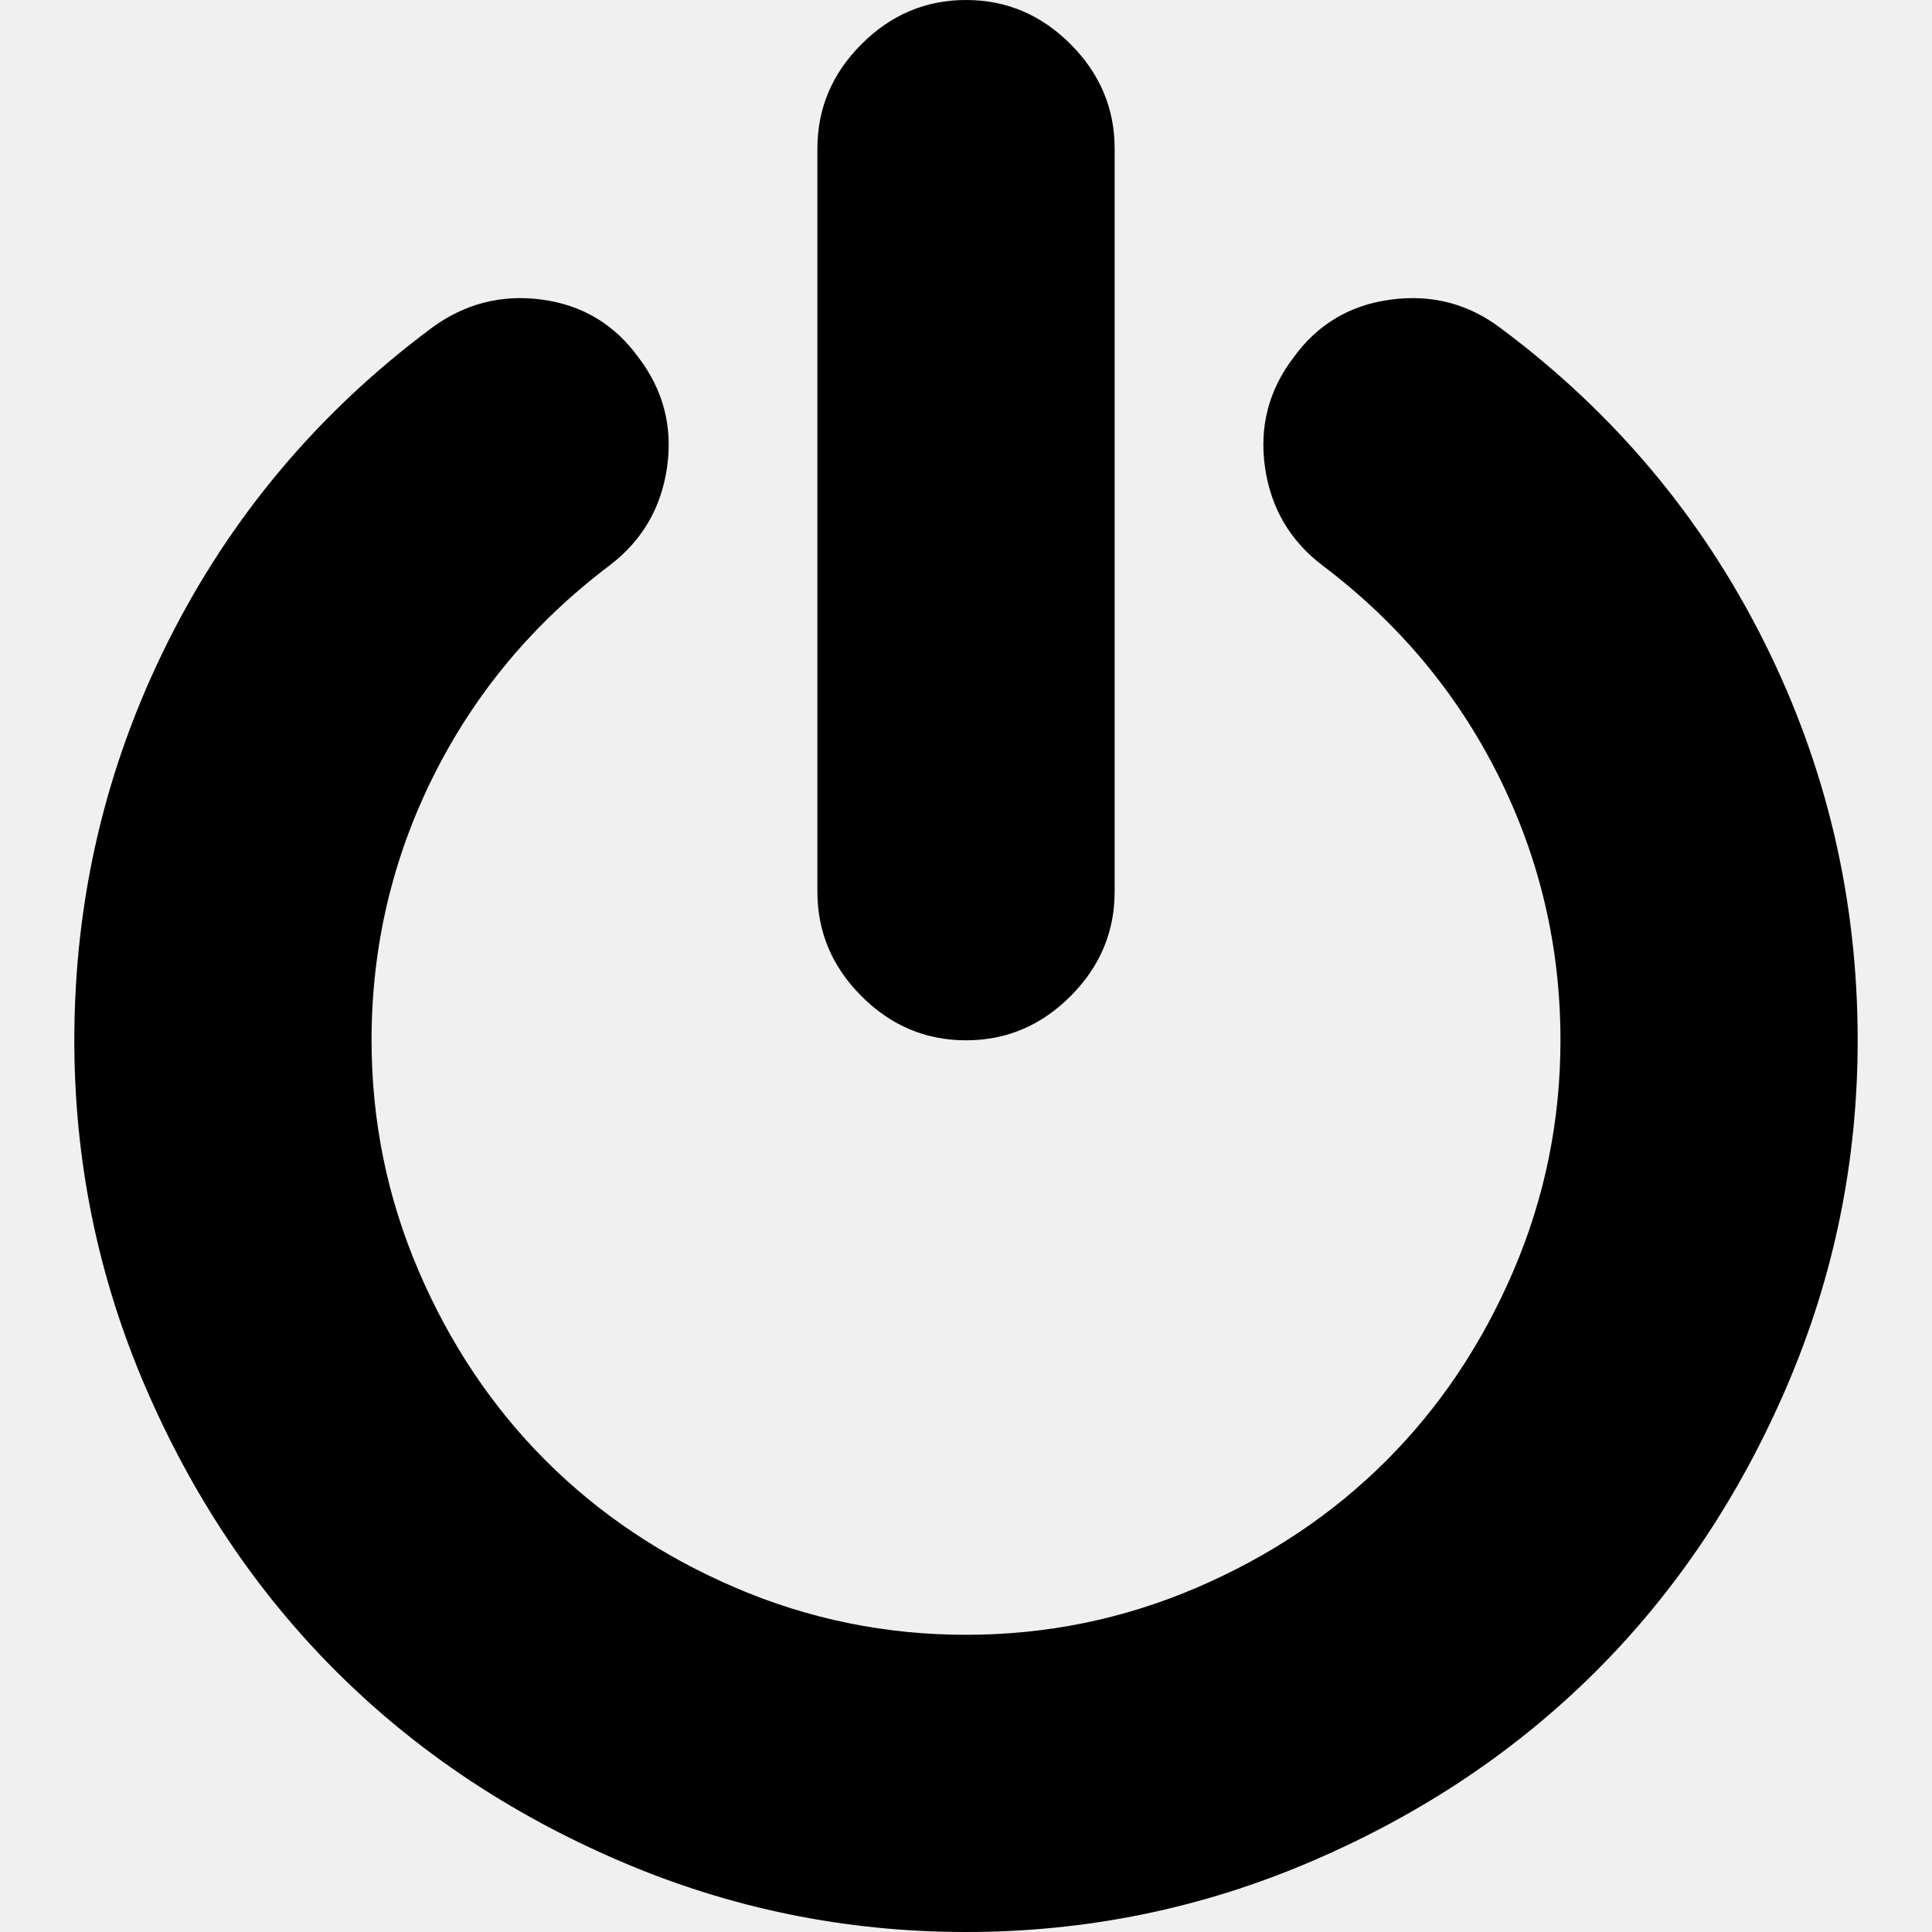
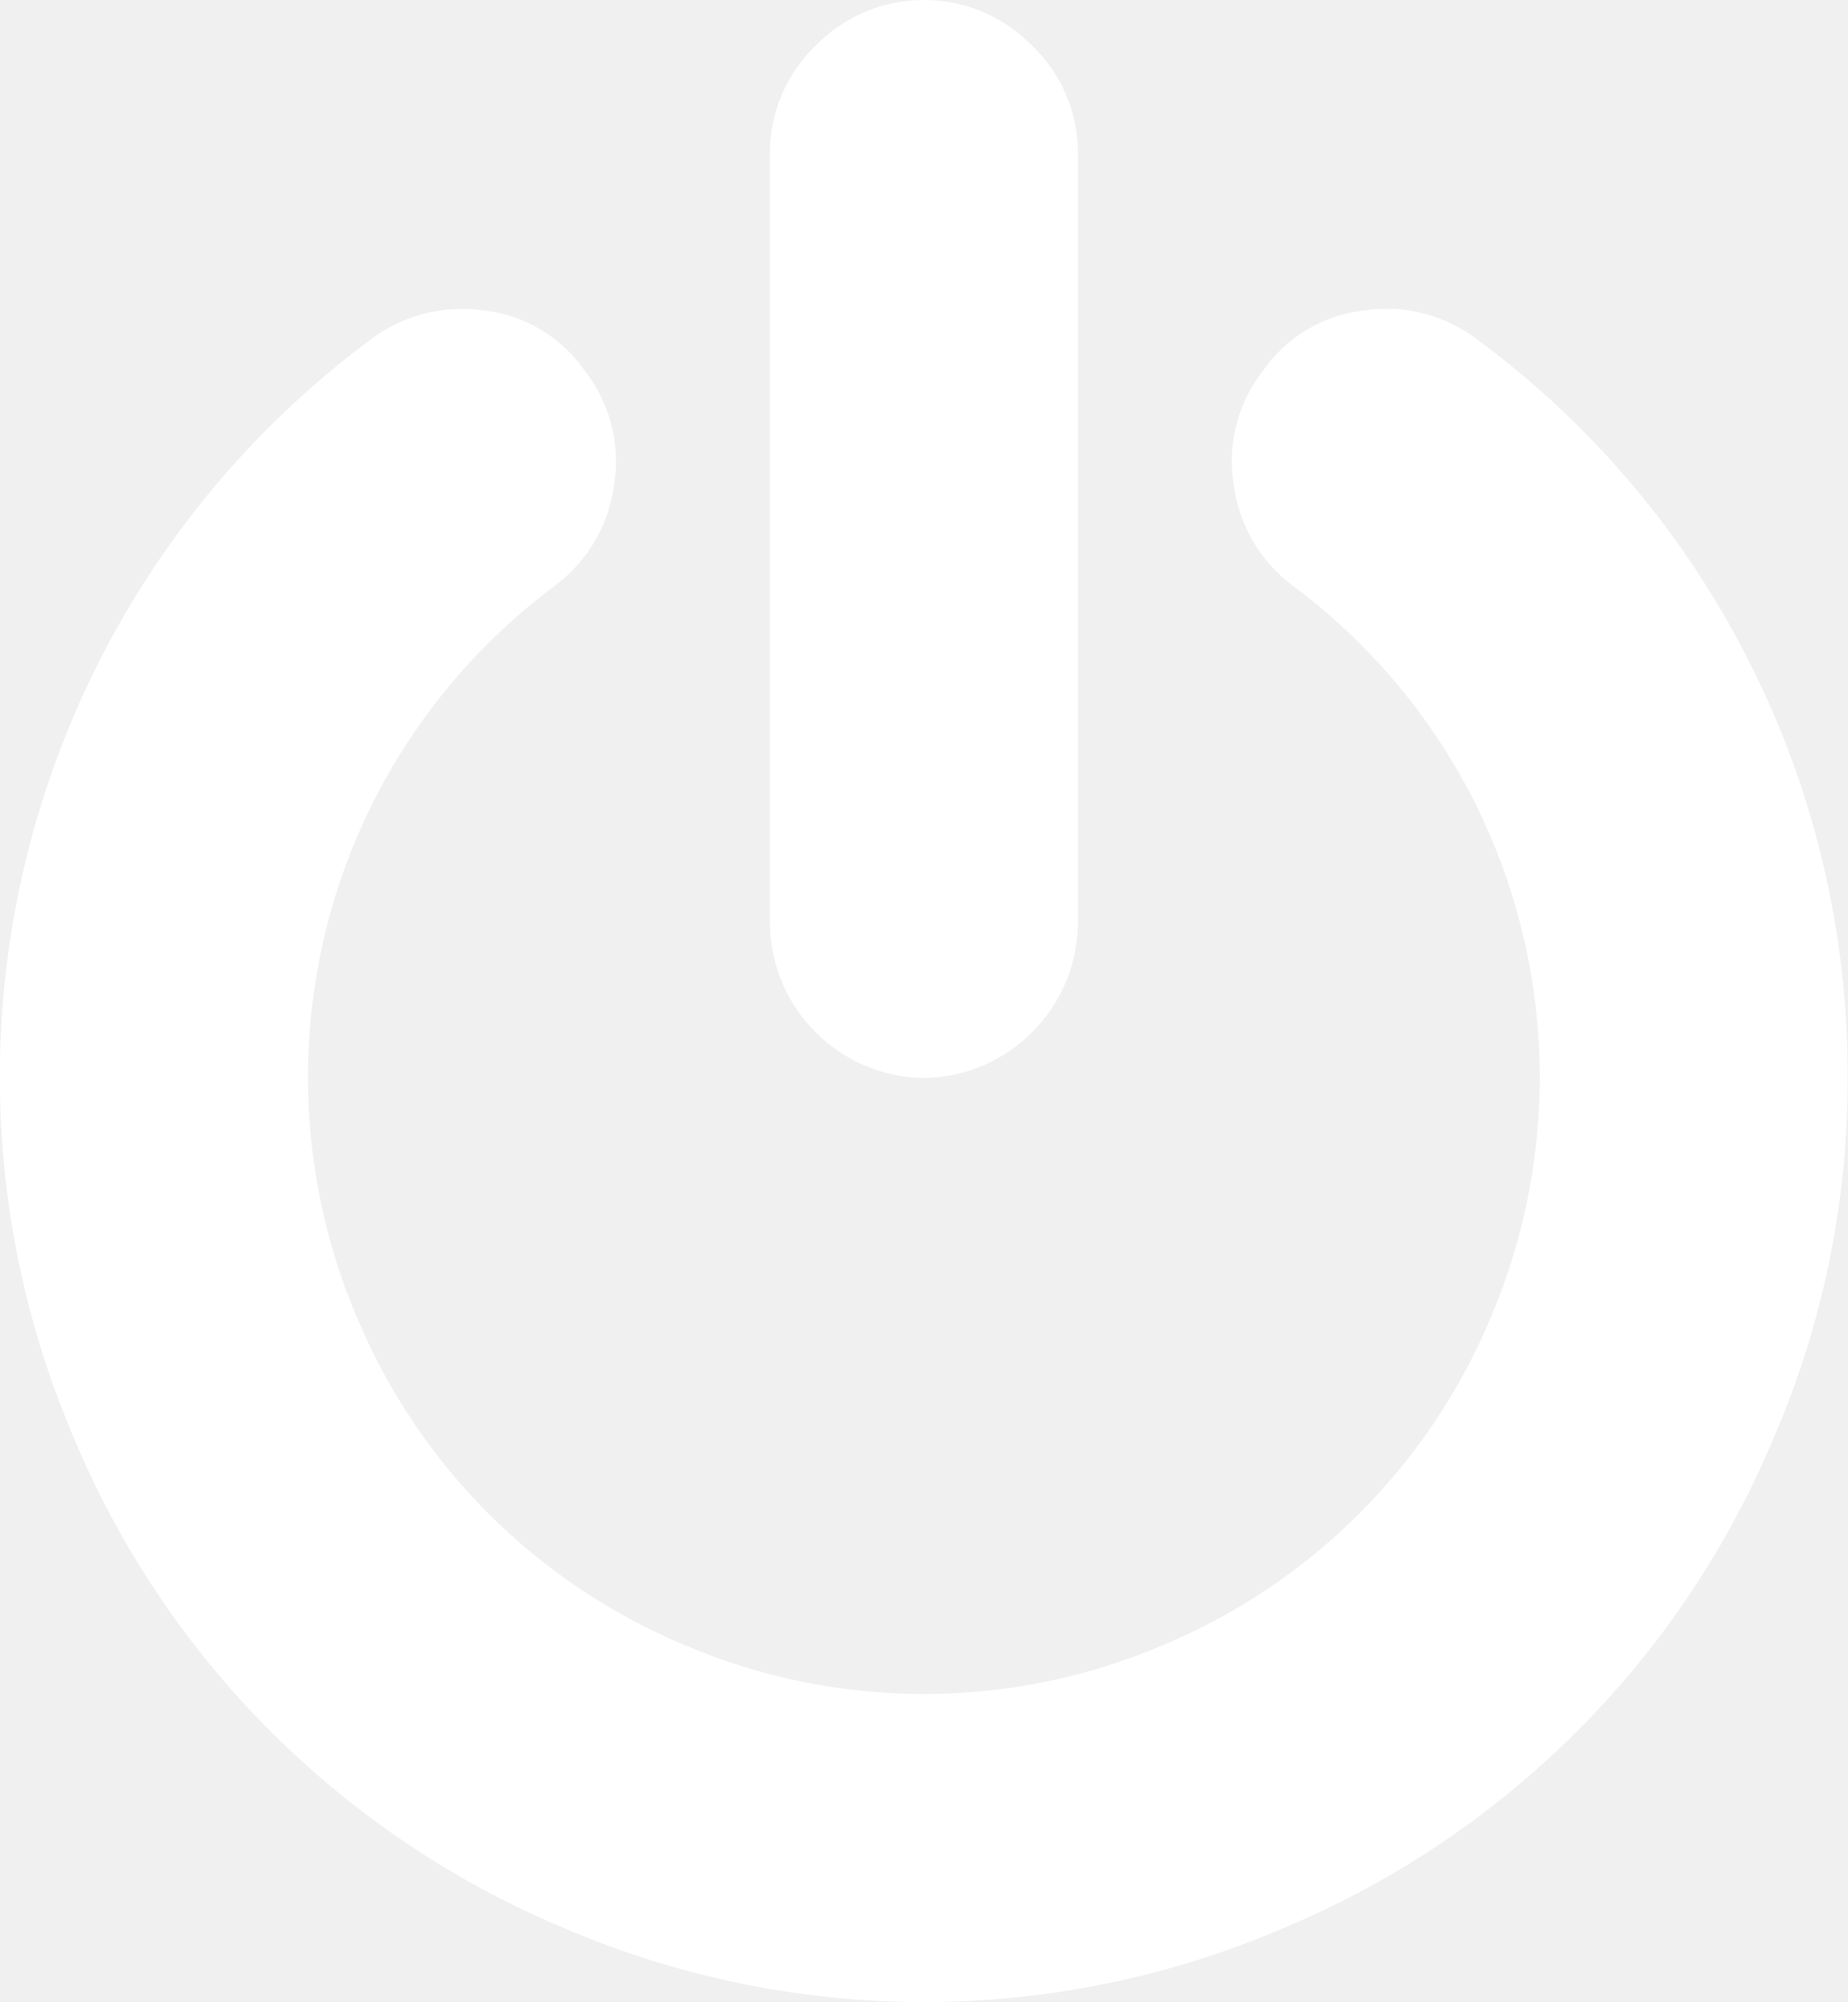
- <svg xmlns="http://www.w3.org/2000/svg" version="1.1" id="Capa_1" x="0px" y="0px" width="475.085px" height="475.085px" viewBox="0 0 475.085 475.085" style="enable-background:new 0 0 475.085 475.085;" xml:space="preserve">
-   <g>
-     <g>
-       <path d="M237.545,255.816c9.899,0,18.468-3.609,25.696-10.848c7.23-7.229,10.854-15.799,10.854-25.694V36.547    c0-9.9-3.62-18.464-10.854-25.693C256.014,3.617,247.444,0,237.545,0c-9.9,0-18.464,3.621-25.697,10.854    c-7.233,7.229-10.85,15.797-10.85,25.693v182.728c0,9.895,3.617,18.464,10.85,25.694    C219.081,252.207,227.648,255.816,237.545,255.816z" />
-       <path d="M433.836,157.887c-15.325-30.642-36.878-56.339-64.666-77.084c-7.994-6.09-17.035-8.47-27.123-7.139    c-10.089,1.333-18.083,6.091-23.983,14.273c-6.091,7.993-8.418,16.986-6.994,26.979c1.423,9.998,6.139,18.037,14.133,24.128    c18.645,14.084,33.072,31.312,43.25,51.678c10.184,20.364,15.27,42.065,15.27,65.091c0,19.801-3.854,38.688-11.561,56.678    c-7.706,17.987-18.13,33.544-31.265,46.679c-13.135,13.131-28.688,23.551-46.678,31.261c-17.987,7.71-36.878,11.57-56.673,11.57    c-19.792,0-38.684-3.86-56.671-11.57c-17.989-7.71-33.547-18.13-46.682-31.261c-13.129-13.135-23.551-28.691-31.261-46.679    c-7.708-17.99-11.563-36.877-11.563-56.678c0-23.026,5.092-44.724,15.274-65.091c10.183-20.364,24.601-37.591,43.253-51.678    c7.994-6.095,12.703-14.133,14.133-24.128c1.427-9.989-0.903-18.986-6.995-26.979c-5.901-8.182-13.844-12.941-23.839-14.273    c-9.994-1.332-19.085,1.049-27.268,7.139c-27.792,20.745-49.344,46.442-64.669,77.084c-15.324,30.646-22.983,63.288-22.983,97.927    c0,29.697,5.806,58.054,17.415,85.082c11.613,27.028,27.218,50.34,46.826,69.948c19.602,19.603,42.919,35.215,69.949,46.815    c27.028,11.615,55.388,17.426,85.08,17.426c29.693,0,58.052-5.811,85.081-17.426c27.031-11.604,50.347-27.213,69.952-46.815    c19.602-19.602,35.207-42.92,46.818-69.948s17.412-55.392,17.412-85.082C456.809,221.174,449.16,188.532,433.836,157.887z" />
+ <svg xmlns="http://www.w3.org/2000/svg" width="88.63" height="96.018" viewBox="0 0 88.63 96.018">
+   <g id="off" transform="translate(-18.275)">
+     <g id="Groupe_3892" data-name="Groupe 3892" transform="translate(18.275)">
+       <path id="Tracé_13092" data-name="Tracé 13092" d="M208.384,51.7a7.49,7.49,0,0,0,7.387-7.385V7.386a7.1,7.1,0,0,0-2.194-5.193,7.244,7.244,0,0,0-10.387,0A7.1,7.1,0,0,0,201,7.386V44.317a7.488,7.488,0,0,0,7.386,7.385Z" transform="translate(-164.068)" fill="#fff" />
+       <path id="Tracé_13093" data-name="Tracé 13093" d="M102.263,90.4A43.473,43.473,0,0,0,89.193,74.821a7.166,7.166,0,0,0-5.482-1.443,6.841,6.841,0,0,0-4.847,2.885,7.024,7.024,0,0,0-1.414,5.453,7.18,7.18,0,0,0,2.856,4.876,29.465,29.465,0,0,1,8.741,10.444,29.426,29.426,0,0,1,.75,24.61A29.26,29.26,0,0,1,74.045,137.4a29.221,29.221,0,0,1-22.908,0,29.253,29.253,0,0,1-15.753-15.752,29.42,29.42,0,0,1,.75-24.61,29.471,29.471,0,0,1,8.742-10.444,7.189,7.189,0,0,0,2.856-4.876,7.022,7.022,0,0,0-1.414-5.453A6.82,6.82,0,0,0,41.5,73.378a7.3,7.3,0,0,0-5.511,1.443,44.052,44.052,0,0,0-14.2,52.567,43.779,43.779,0,0,0,23.6,23.6,43.738,43.738,0,0,0,34.391,0,43.768,43.768,0,0,0,23.6-23.6,43.117,43.117,0,0,0,3.519-17.2A43.651,43.651,0,0,0,102.263,90.4Z" transform="translate(-18.275 -58.49)" fill="#fff" />
    </g>
  </g>
-   <g>
- </g>
-   <g>
- </g>
-   <g>
- </g>
-   <g>
- </g>
-   <g>
- </g>
-   <g>
- </g>
-   <g>
- </g>
-   <g>
- </g>
-   <g>
- </g>
-   <g>
- </g>
-   <g>
- </g>
-   <g>
- </g>
-   <g>
- </g>
-   <g>
- </g>
-   <g>
- </g>
</svg>
